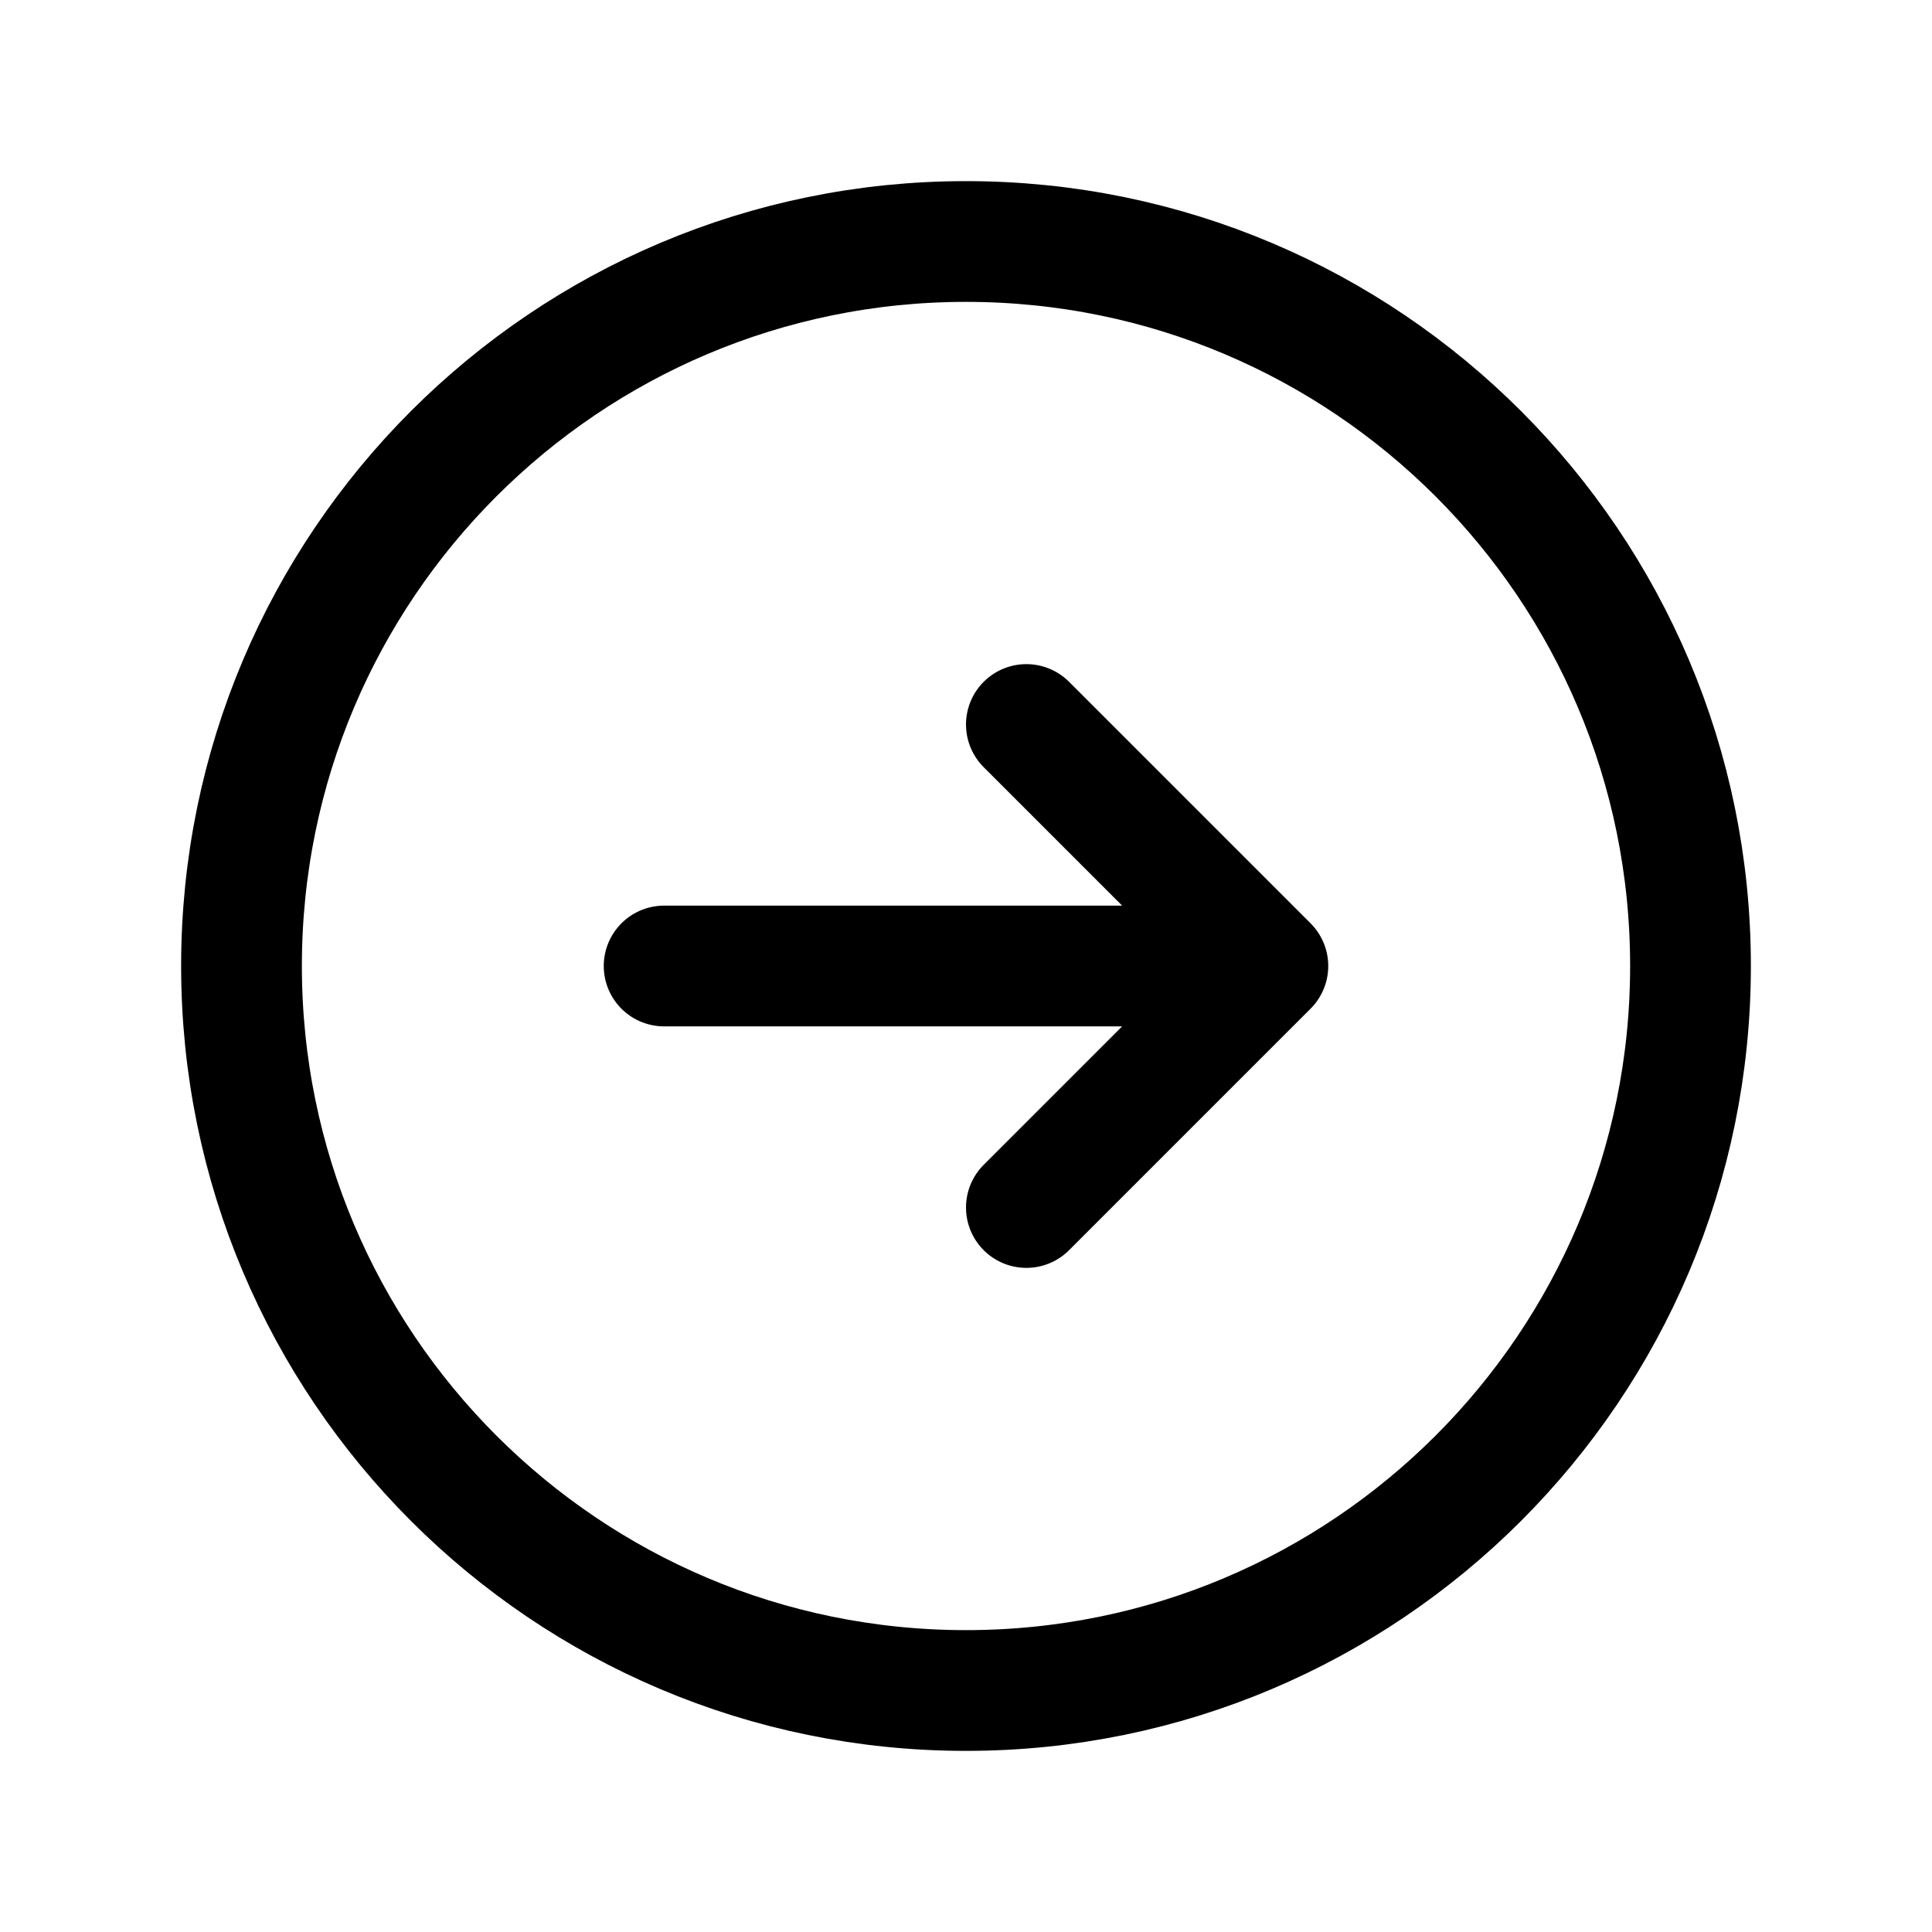
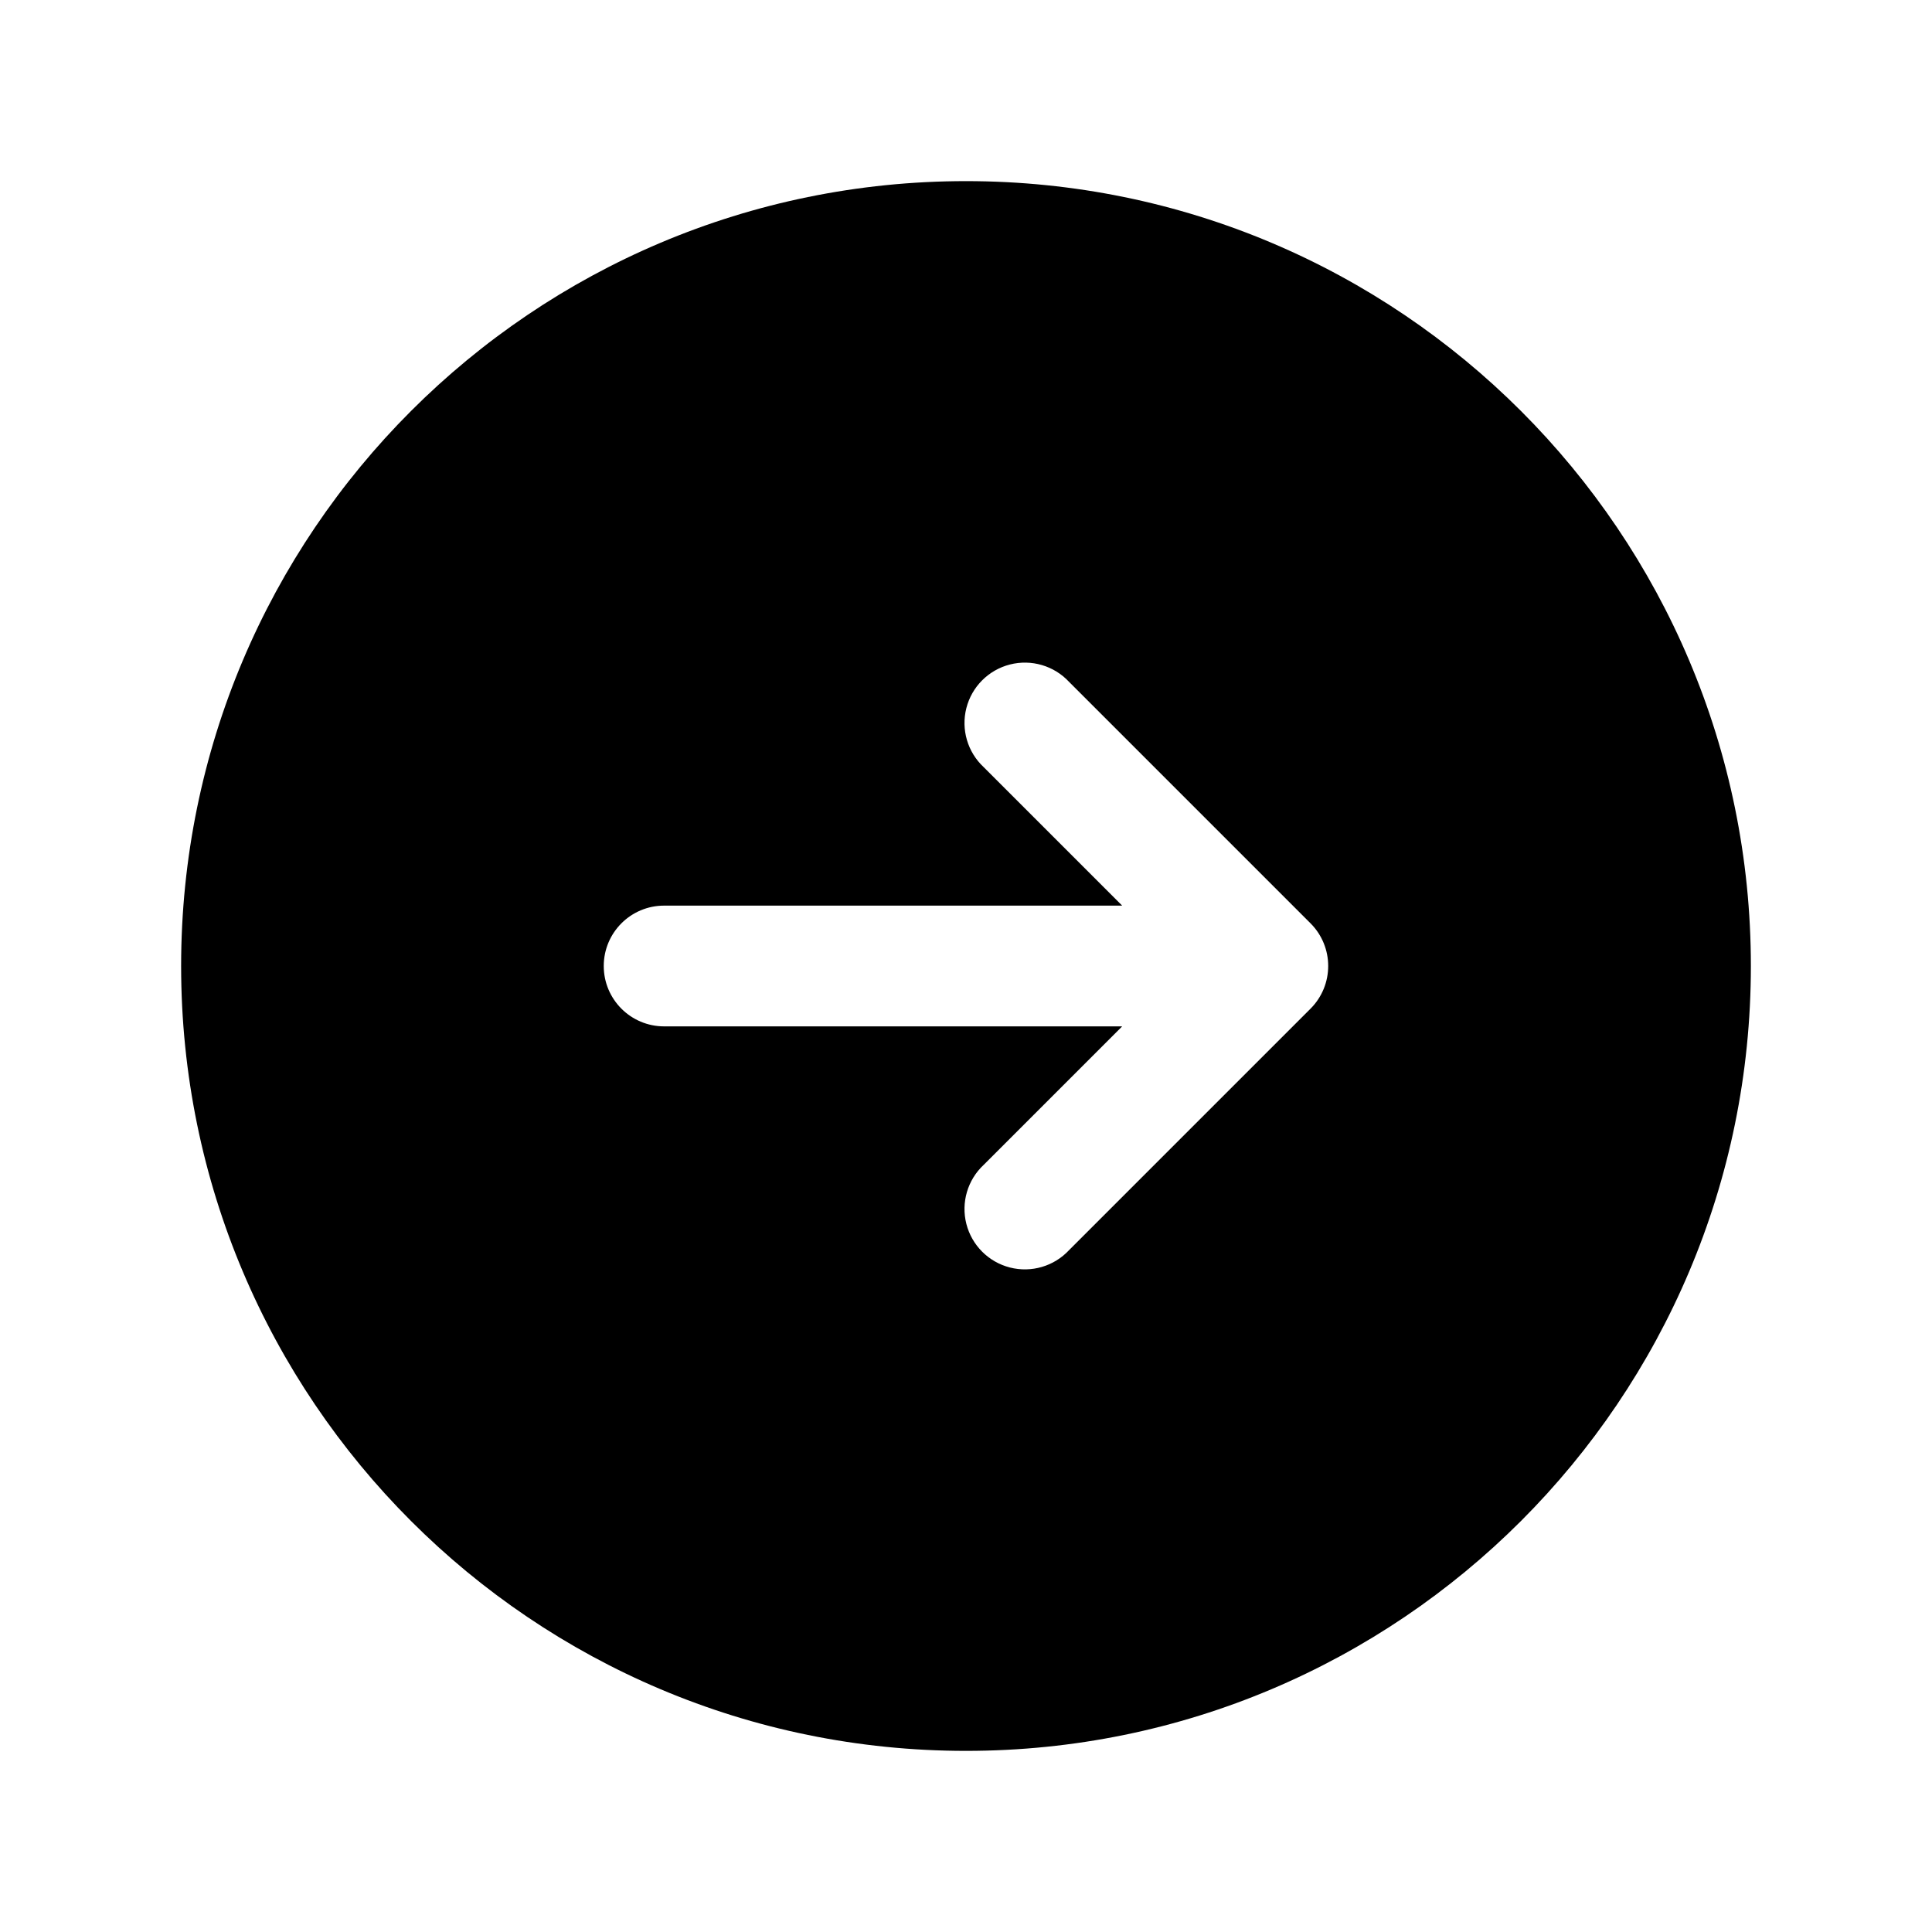
- <svg xmlns="http://www.w3.org/2000/svg" fill="none" viewBox="0 0 24 24" stroke-width="1.5" stroke="currentColor" class="w-6 h-6">
-   <path stroke-linecap="round" stroke-linejoin="round" d="M12.75 15l3-3m0 0l-3-3m3 3h-7.5M21 12a9 9 0 11-18 0 9 9 0 0118 0z" />
+ <svg xmlns="http://www.w3.org/2000/svg" viewBox="0 0 24 24" fill="currentColor" class="w-6 h-6">
+   <path fill-rule="evenodd" d="M12 2.25c-5.385 0-9.75 4.365-9.75 9.75s4.365 9.75 9.75 9.75 9.75-4.365 9.75-9.75S17.385 2.25 12 2.25zm4.28 10.28a.75.75 0 000-1.06l-3-3a.75.75 0 10-1.06 1.06l1.72 1.72H8.25a.75.75 0 000 1.5h5.69l-1.72 1.72a.75.75 0 101.06 1.06l3-3z" clip-rule="evenodd" />
</svg>
